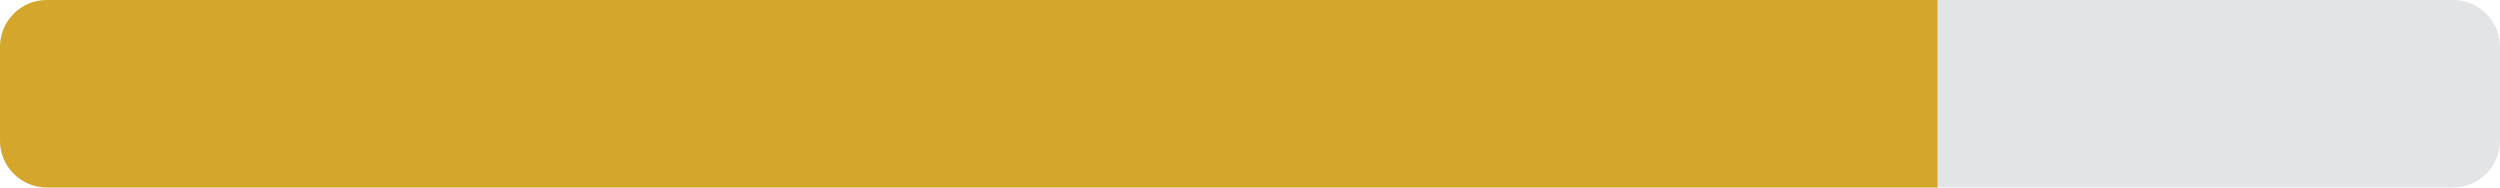
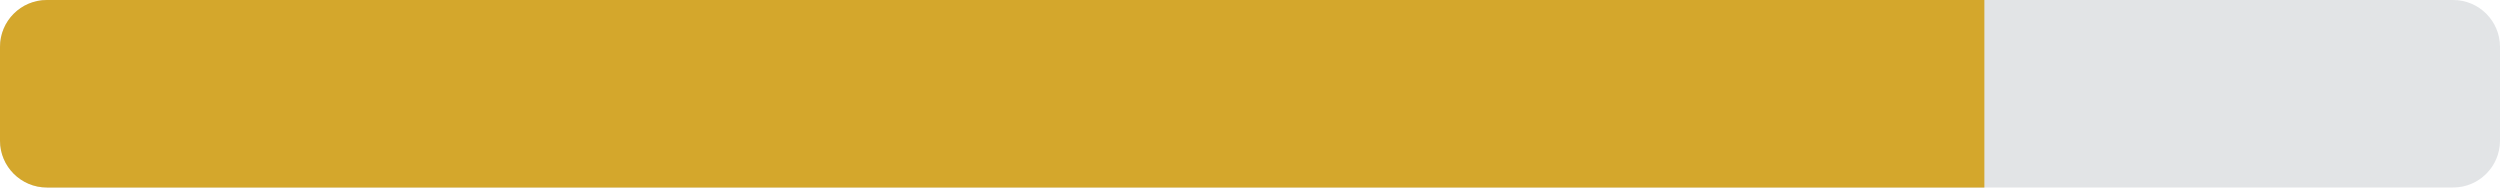
- <svg xmlns="http://www.w3.org/2000/svg" width="160" height="12" viewBox="0 0 160 12" role="img" aria-label="azure avm-res-storage-storageaccount: 49 of 63 variables covered (partial)">
+ <svg xmlns="http://www.w3.org/2000/svg" width="160" height="12" viewBox="0 0 160 12" role="img" aria-label="azure avm-res-storage-storageaccount: 50 of 63 variables covered (partial)">
  <clipPath id="r">
    <rect width="160" height="12" rx="3" />
  </clipPath>
  <g clip-path="url(#r)">
    <rect width="160" height="12" fill="#8c959f" fill-opacity="0.25" />
-     <rect width="124" height="12" fill="#d4a72c" />
+     <rect width="127" height="12" fill="#d4a72c" />
  </g>
</svg>
